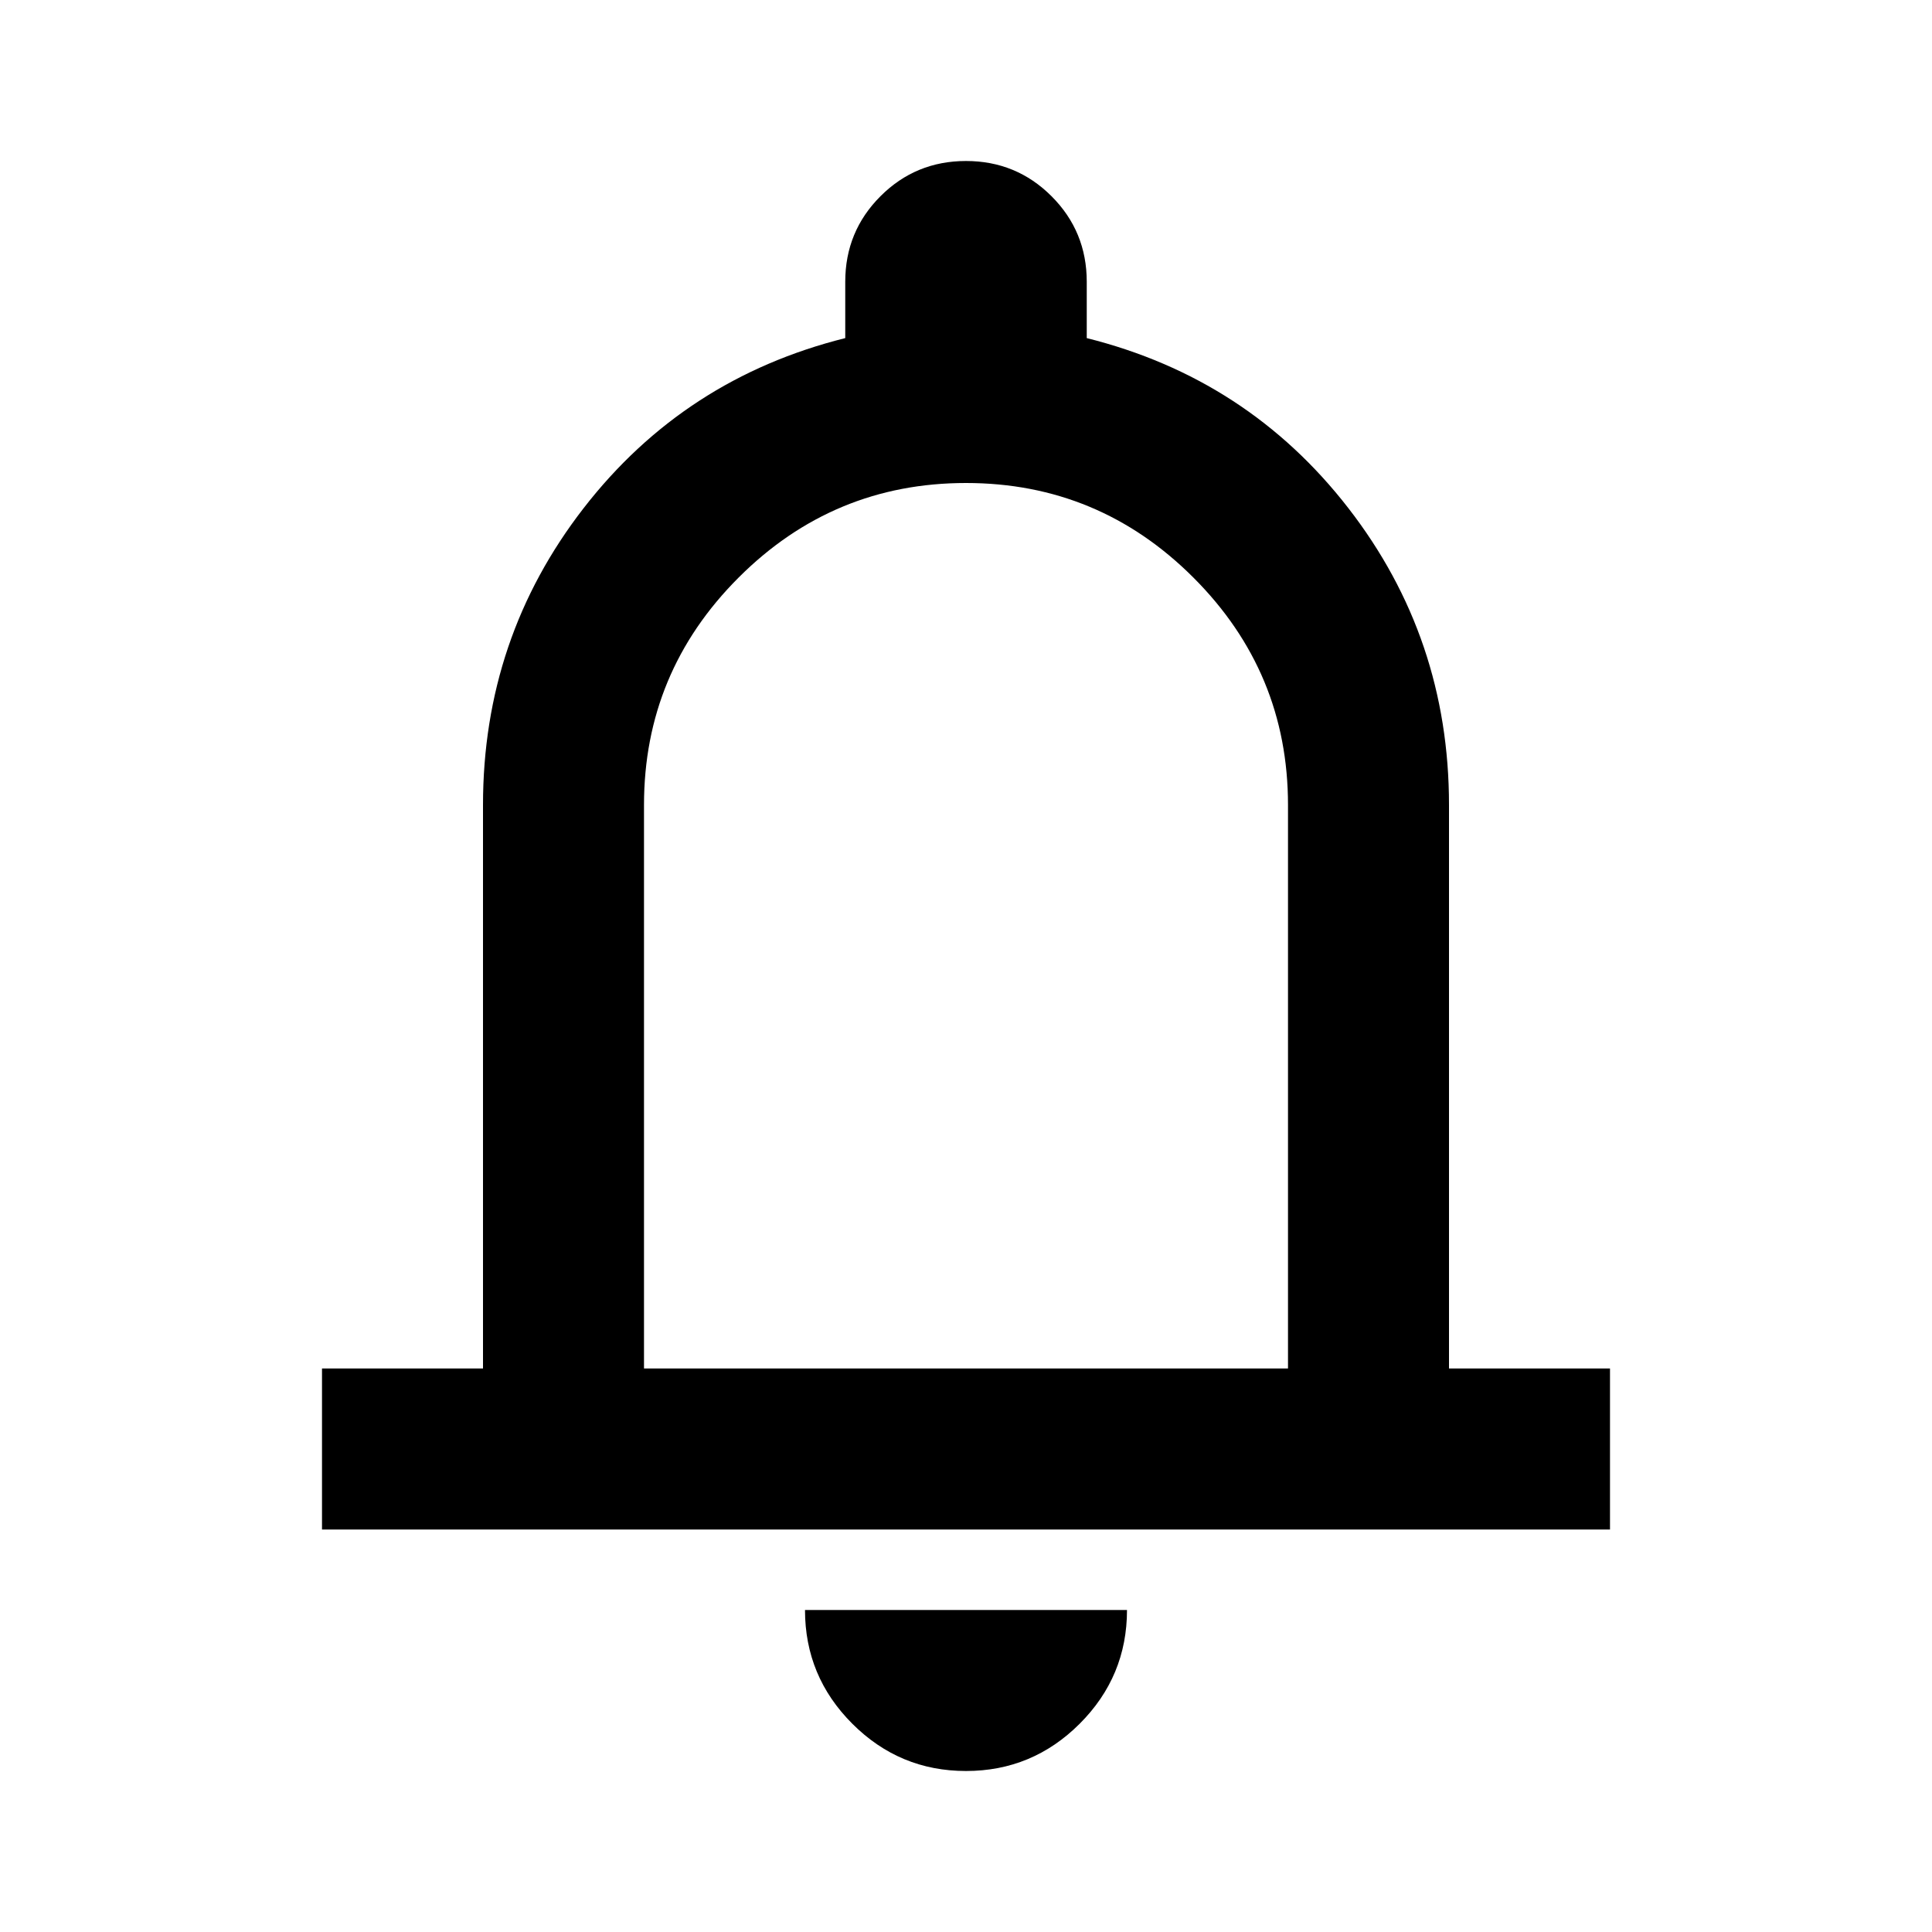
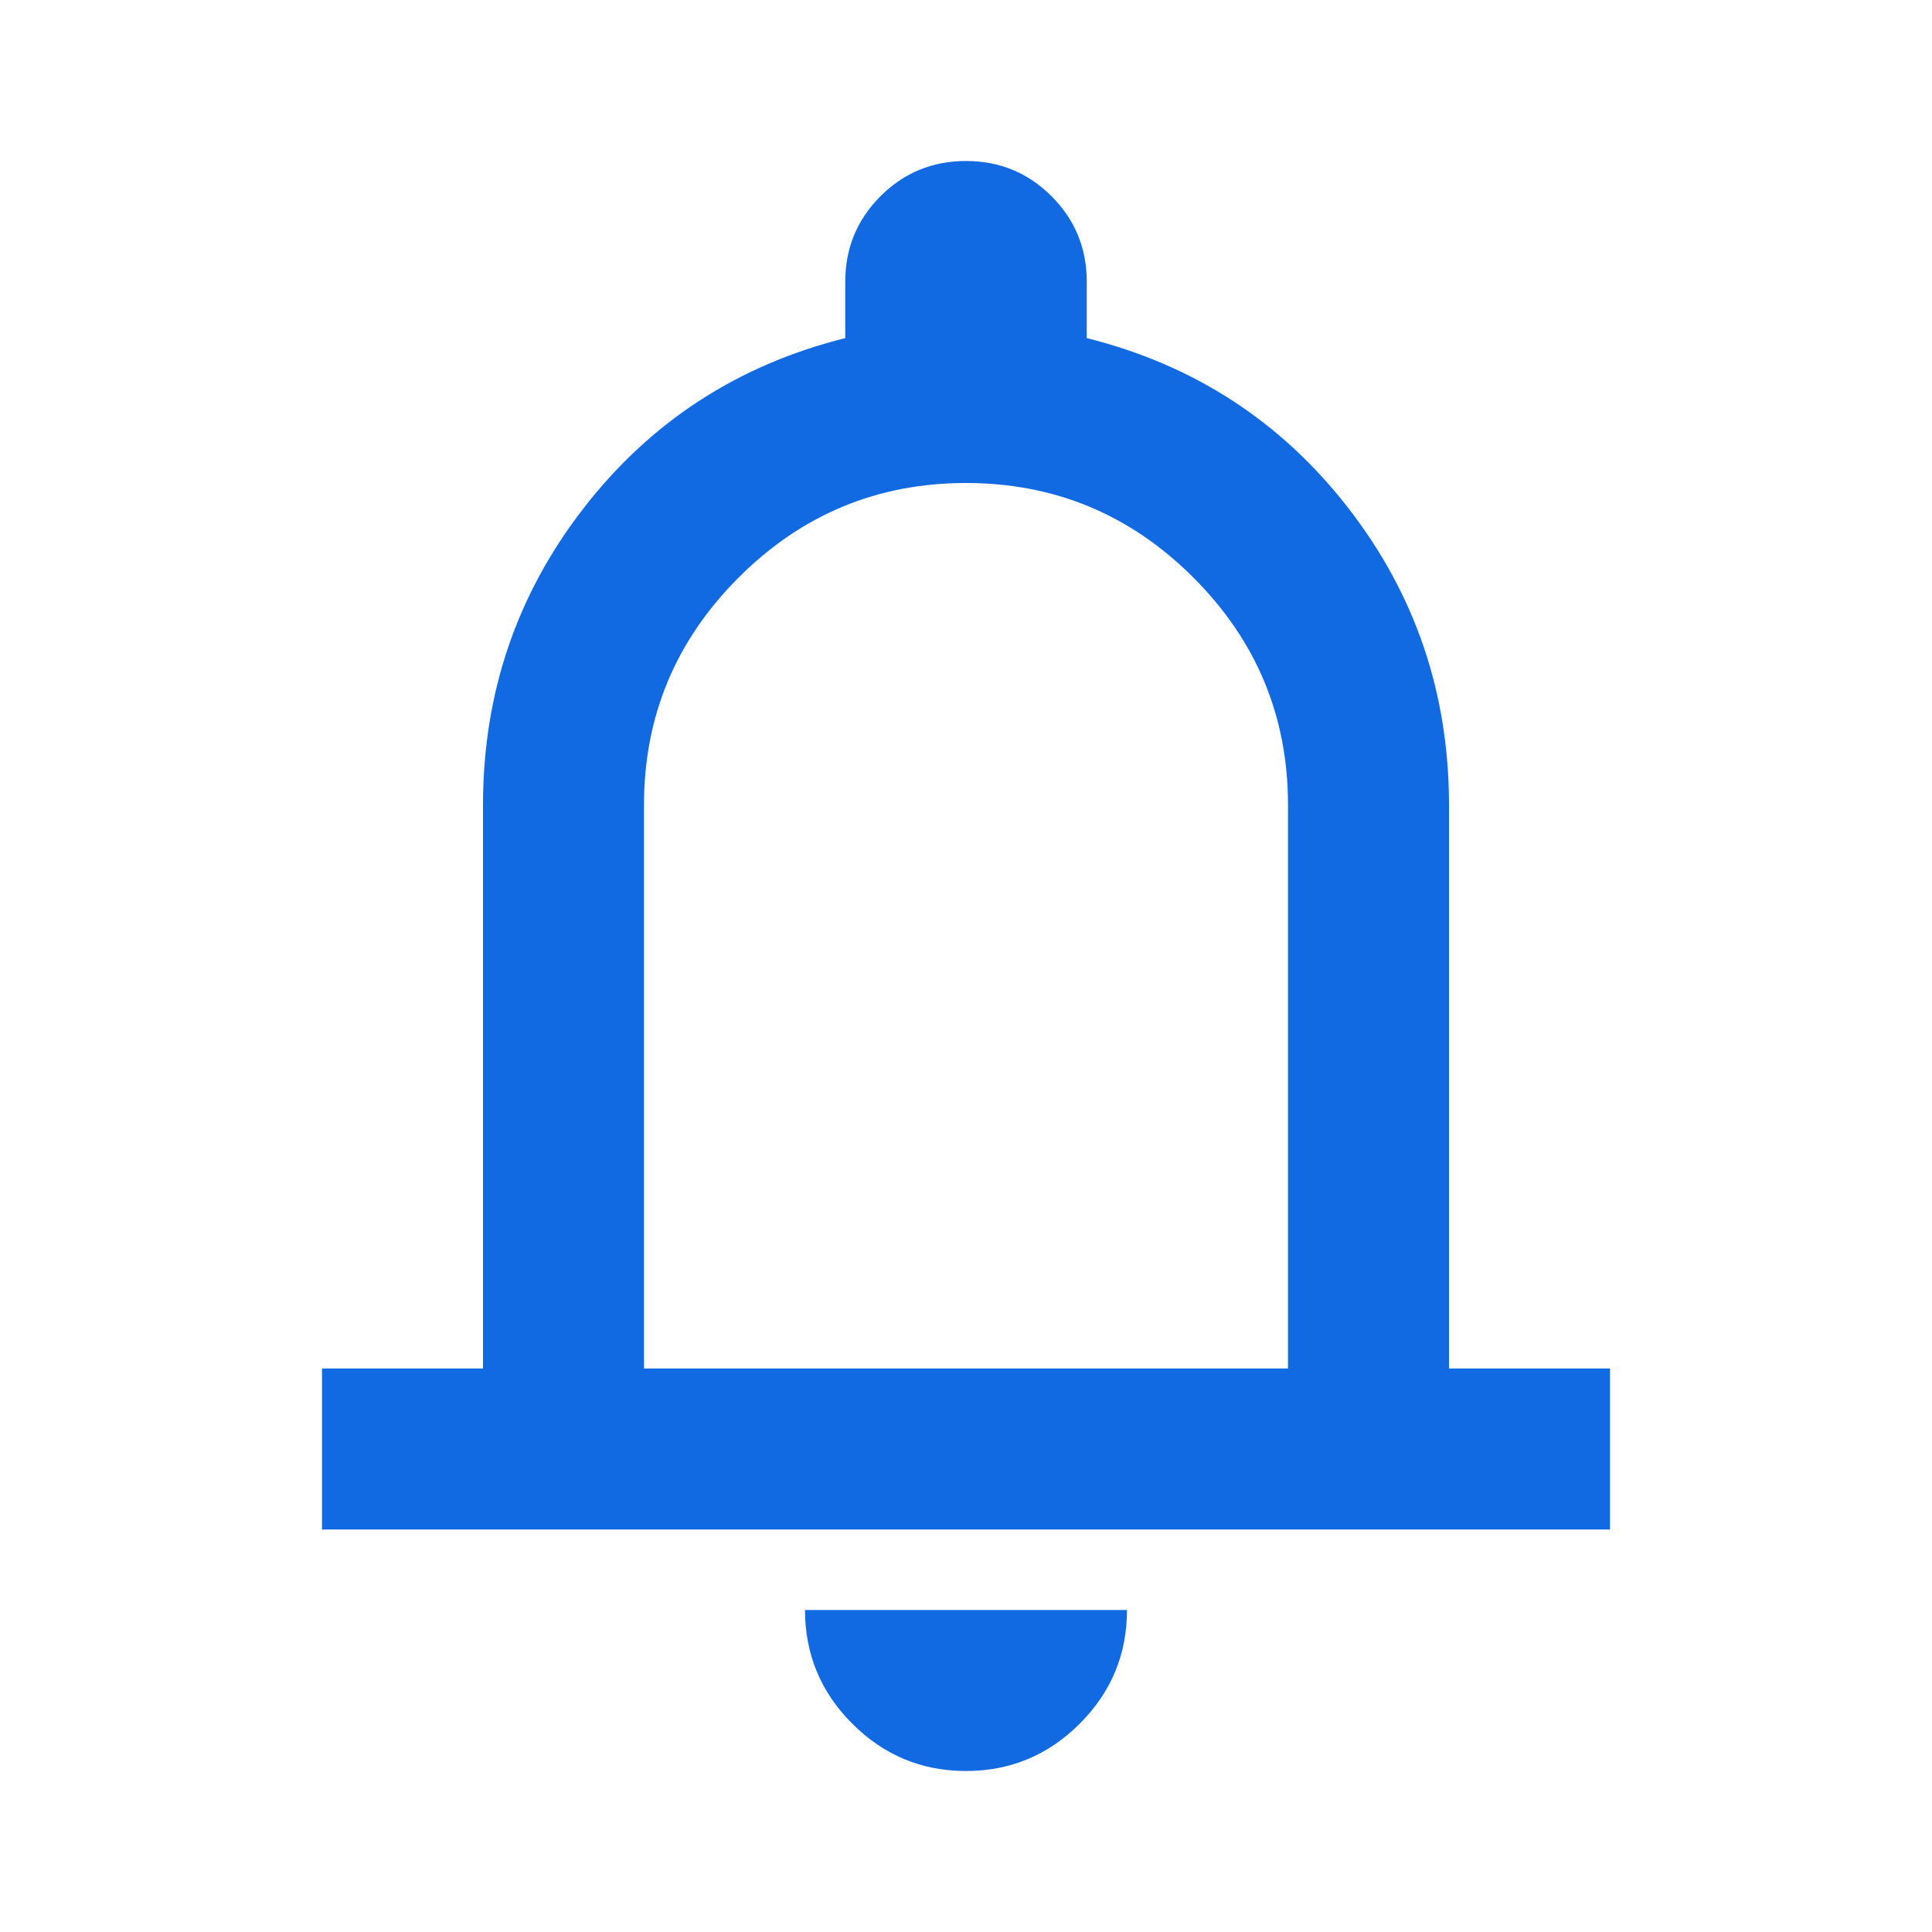
- <svg xmlns="http://www.w3.org/2000/svg" height="24px" viewBox="0 -960 960 960" width="24px" fill="#000">
+ <svg xmlns="http://www.w3.org/2000/svg" height="24px" viewBox="0 -960 960 960" width="24px" fill="#126ae2">
  <path d="M160-200v-80h80v-280q0-83 50-147.5T420-792v-28q0-25 17.5-42.5T480-880q25 0 42.5 17.5T540-820v28q80 20 130 84.5T720-560v280h80v80H160Zm320-300Zm0 420q-33 0-56.5-23.5T400-160h160q0 33-23.5 56.5T480-80ZM320-280h320v-280q0-66-47-113t-113-47q-66 0-113 47t-47 113v280Z" />
</svg>
